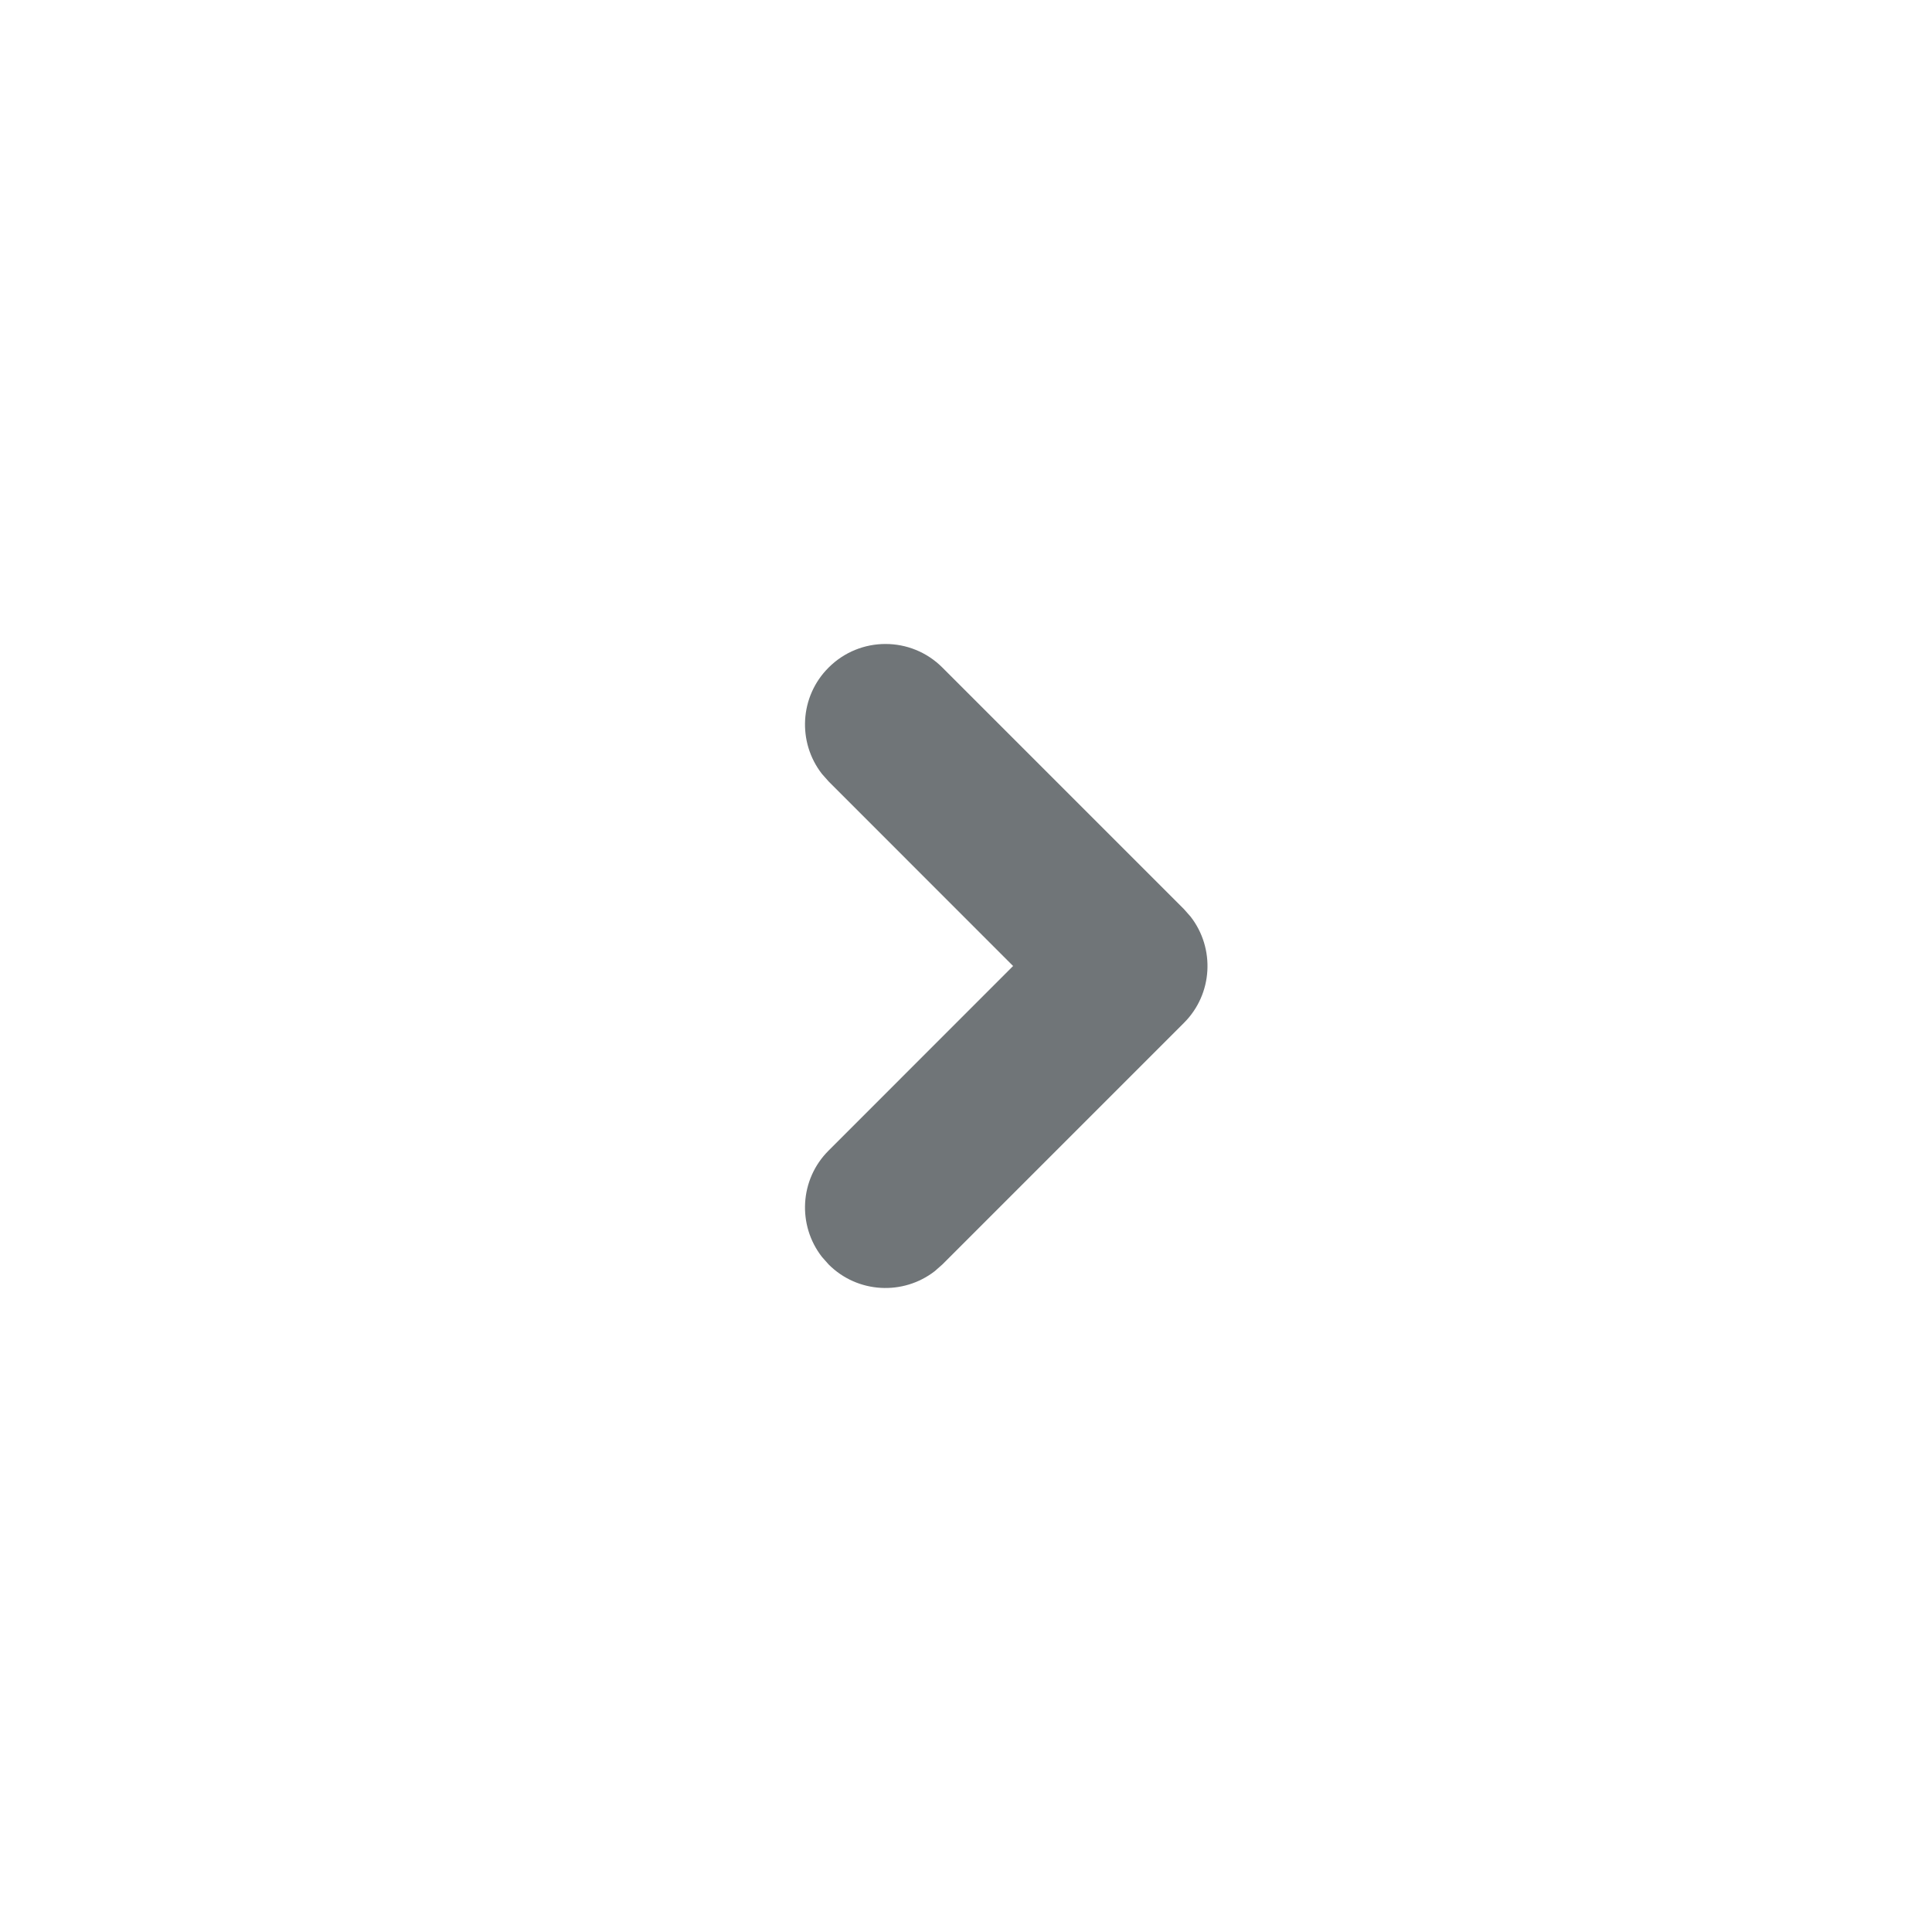
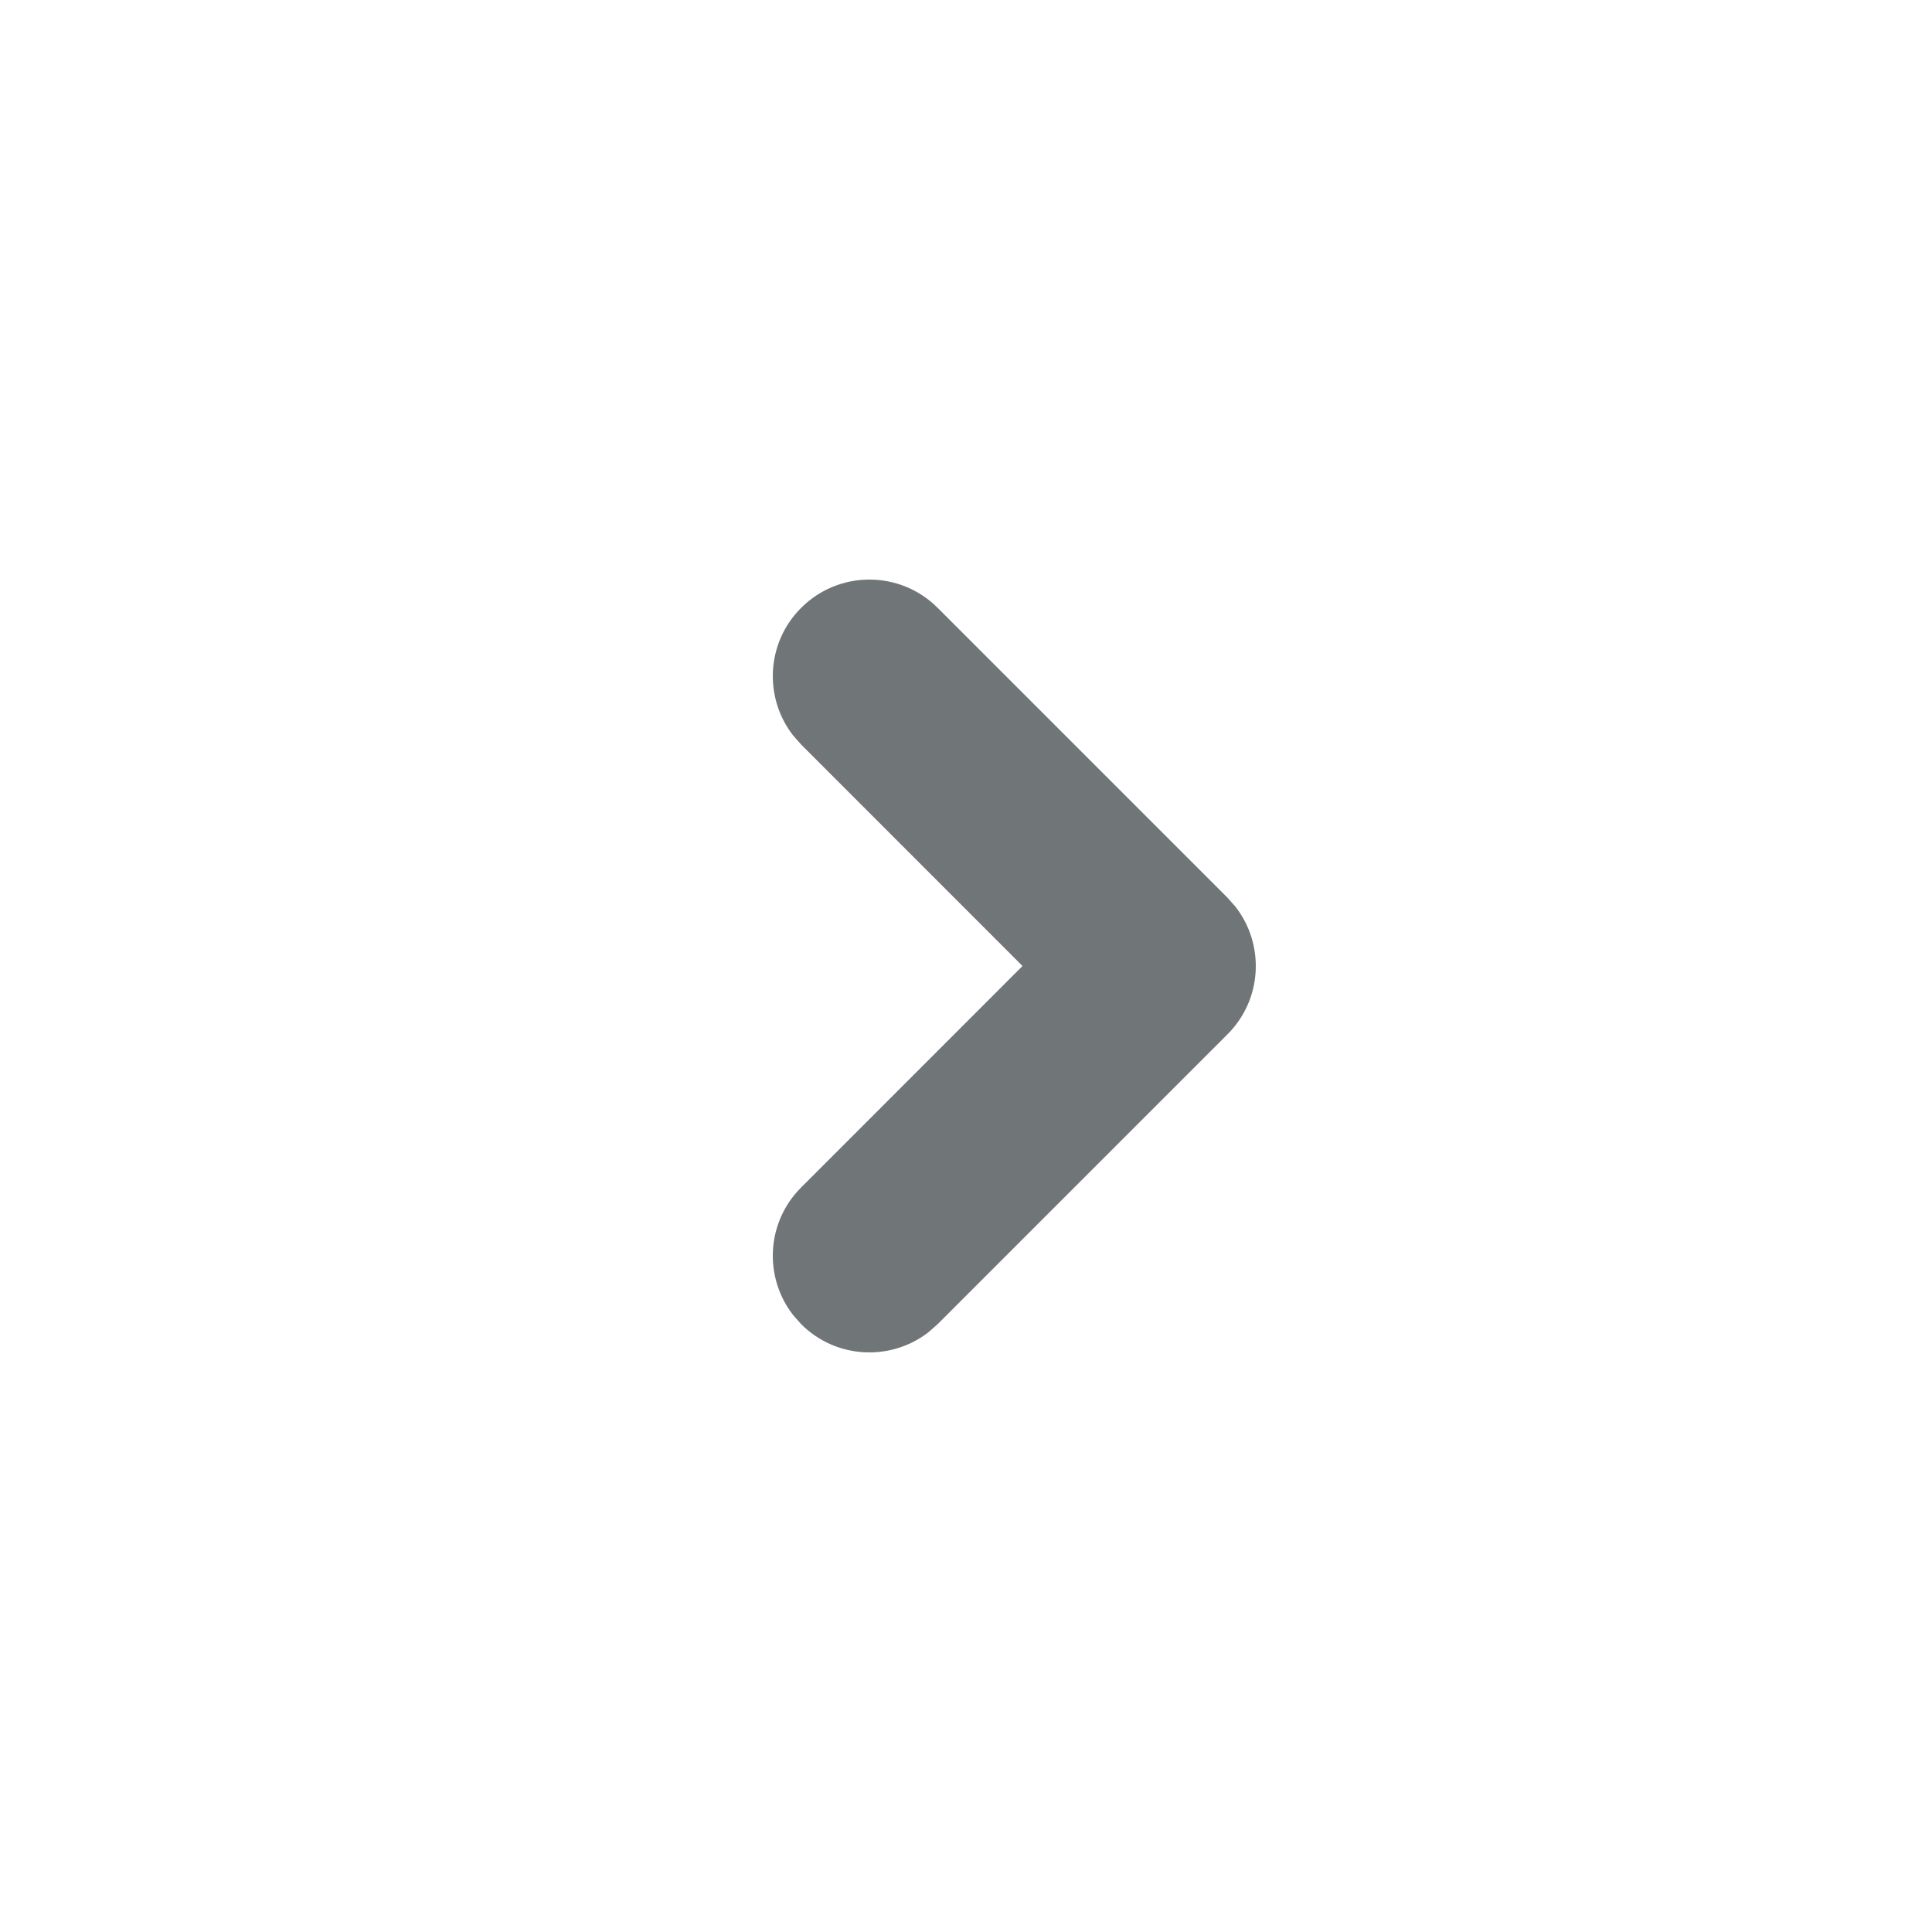
- <svg xmlns="http://www.w3.org/2000/svg" width="24" height="24" viewBox="0 0 24 24">
-   <path fill="#707578" fill-rule="evenodd" d="M11.707,8.293 C11.317,7.902 10.683,7.902 10.293,8.293 C9.932,8.653 9.905,9.221 10.21,9.613 L10.293,9.707 L12.585,12 L10.293,14.293 C9.932,14.653 9.905,15.221 10.21,15.613 L10.293,15.707 C10.653,16.068 11.221,16.095 11.613,15.79 L11.707,15.707 L14.707,12.707 C15.068,12.347 15.095,11.779 14.79,11.387 L14.707,11.293 L11.707,8.293 Z" />
+ <svg xmlns="http://www.w3.org/2000/svg" width="20" height="20" viewBox="0 0 20 20">
+   <path fill="#707578" fill-rule="evenodd" d="M9.707,6.293 C9.317,5.902 8.683,5.902 8.293,6.293 C7.932,6.653 7.905,7.221 8.21,7.613 L8.293,7.707 L10.585,10 L8.293,12.293 C7.932,12.653 7.905,13.221 8.21,13.613 L8.293,13.707 C8.653,14.068 9.221,14.095 9.613,13.79 L9.707,13.707 L12.707,10.707 C13.068,10.347 13.095,9.779 12.79,9.387 L12.707,9.293 L9.707,6.293 Z" />
</svg>
